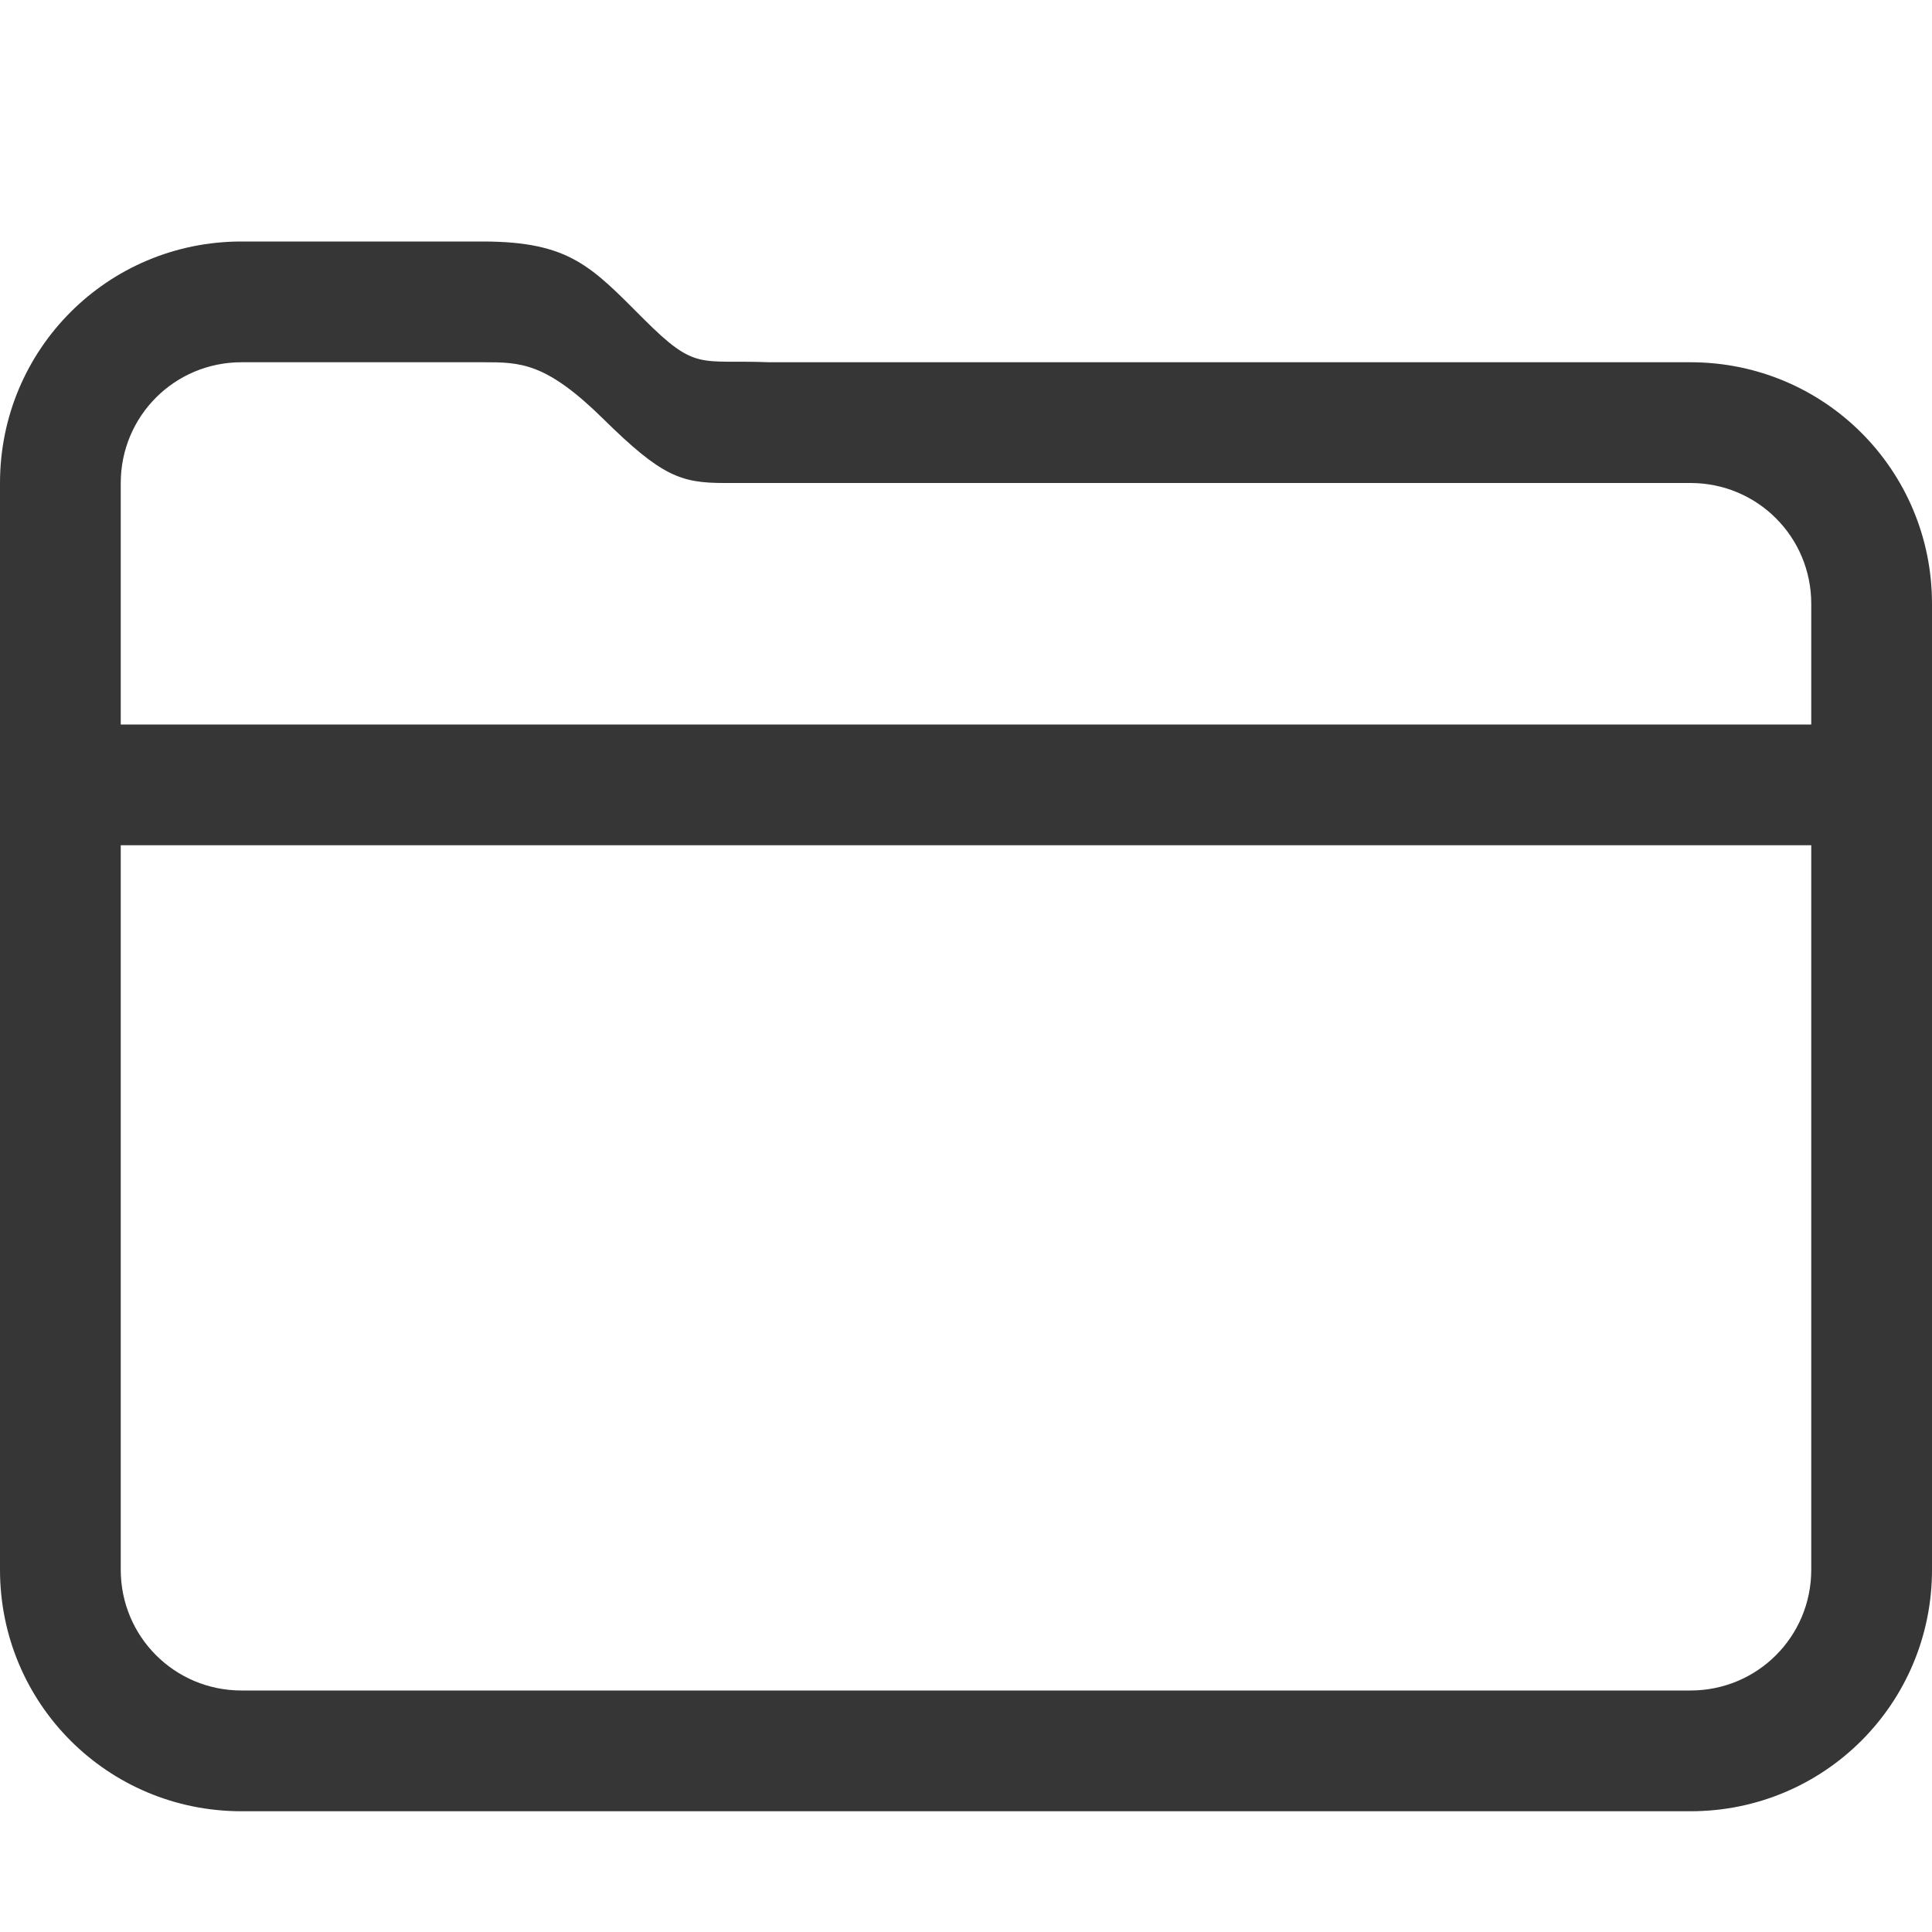
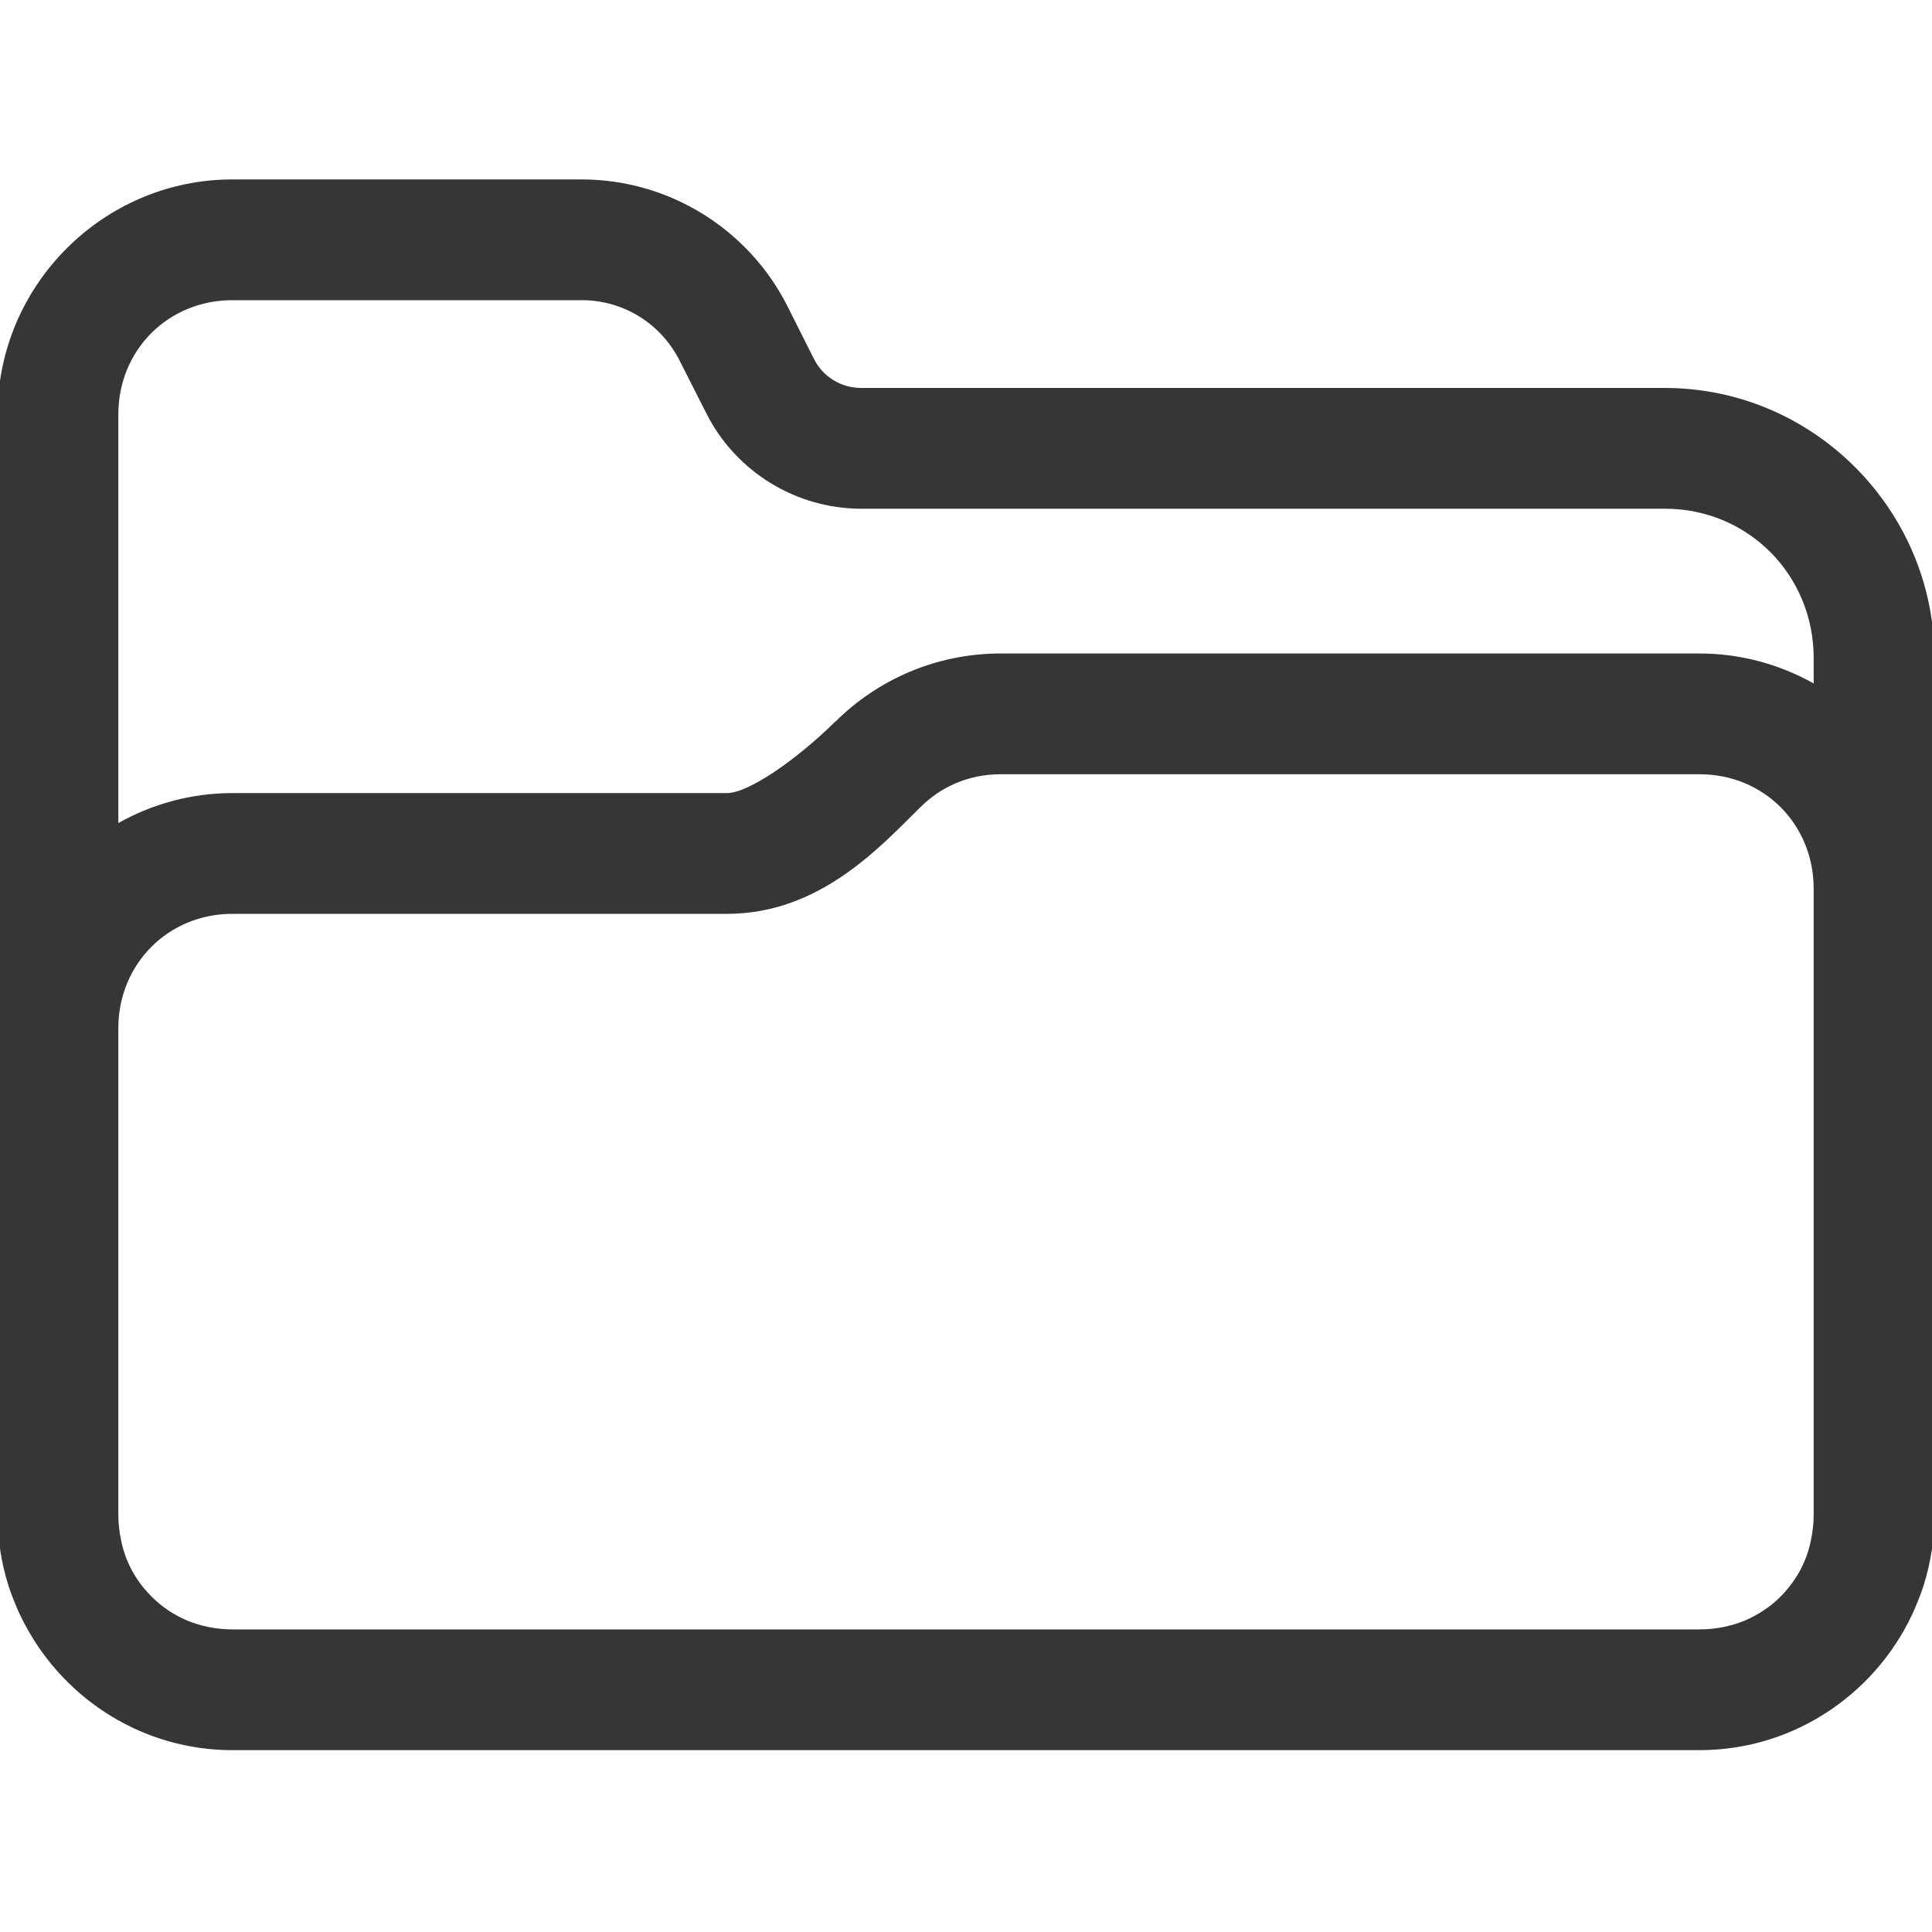
- <svg xmlns="http://www.w3.org/2000/svg" width="16" height="16" version="1.1" viewBox="0 0 16 16">
-   <defs>
+ <svg xmlns="http://www.w3.org/2000/svg" width="16" height="16" version="1.1" viewBox="0 0 16 16" id="svg1">
+   <defs id="defs1">
    <style id="current-color-scheme" type="text/css">.ColorScheme-Text { color:#363636; } .ColorScheme-Text { color:#363636; }</style>
  </defs>
-   <path d="m2 2c-1.108 0-2 0.892-2 2v9c0 1.108 0.892 2 2 2h12c1.108 0 2-0.892 2-2v-8c0-1.108-0.892-2-2-2h-2-5.629c-0.58-0.023-0.605 0.077-1.039-0.357-0.434-0.434-0.613-0.642-1.332-0.643h-2zm0 1h2c0.311-1.7e-6 0.52 1.383e-4 0.998 0.471 0.479 0.472 0.639 0.529 1 0.529h6.002 2c0.554 0 1 0.446 1 1v1h-14v-2c0-0.554 0.446-1 1-1zm-1 4h14v6c0 0.554-0.446 1-1 1h-12c-0.554 0-1-0.446-1-1v-6z" style="fill:currentColor" class="ColorScheme-Text" />
+   <path id="path6" style="color:#000000;fill:#363636;-inkscape-stroke:none" d="M 1.924 1.486 C 0.855 1.486 -0.02 2.363 -0.02 3.432 L -0.02 8.516 L -0.02 12.549 C -0.02 12.749 0.011 12.943 0.068 13.125 C 0.087 13.186 0.11 13.245 0.135 13.303 C 0.135 13.303 0.135 13.304 0.135 13.305 C 0.159 13.362 0.187 13.418 0.217 13.473 C 0.547 14.08 1.189 14.494 1.924 14.494 L 14.076 14.494 C 14.877 14.494 15.569 14.001 15.865 13.305 C 15.865 13.304 15.865 13.303 15.865 13.303 C 15.89 13.245 15.913 13.186 15.932 13.125 C 15.989 12.943 16.02 12.749 16.02 12.549 L 16.02 7.359 L 16.02 5.449 C 16.02 4.221 15.016 3.213 13.789 3.213 L 7.133 3.213 C 6.966 3.213 6.815 3.121 6.74 2.971 L 6.523 2.539 C 6.2 1.896 5.539 1.486 4.818 1.486 L 1.924 1.486 z M 1.924 2.486 L 4.818 2.486 C 5.162 2.486 5.474 2.679 5.629 2.988 L 5.848 3.42 C 6.091 3.905 6.59 4.213 7.133 4.213 L 13.789 4.213 C 14.475 4.213 15.02 4.76 15.02 5.449 L 15.02 5.66 C 14.74 5.503 14.418 5.412 14.076 5.412 L 8.285 5.412 C 7.754 5.412 7.268 5.628 6.918 5.977 L 6.918 5.975 C 6.601 6.289 6.199 6.568 6.021 6.568 L 1.924 6.568 C 1.582 6.568 1.26 6.659 0.98 6.816 L 0.98 3.432 C 0.98 2.898 1.394 2.486 1.924 2.486 z M 8.285 6.412 L 14.076 6.412 C 14.607 6.412 15.02 6.826 15.02 7.359 L 15.02 12.549 C 15.02 12.616 15.012 12.68 15 12.742 C 14.988 12.805 14.971 12.865 14.947 12.922 C 14.924 12.979 14.895 13.032 14.861 13.082 C 14.794 13.182 14.708 13.269 14.607 13.336 C 14.557 13.369 14.504 13.398 14.447 13.422 C 14.391 13.445 14.332 13.462 14.27 13.475 C 14.207 13.487 14.143 13.494 14.076 13.494 L 1.924 13.494 C 1.858 13.494 1.793 13.487 1.73 13.475 C 1.668 13.462 1.609 13.445 1.553 13.422 C 1.496 13.398 1.443 13.369 1.393 13.336 C 1.342 13.302 1.296 13.263 1.254 13.221 C 1.212 13.178 1.172 13.132 1.139 13.082 C 1.105 13.032 1.076 12.979 1.053 12.922 C 1.029 12.865 1.012 12.805 1 12.742 C 0.988 12.68 0.98 12.616 0.98 12.549 L 0.98 8.516 C 0.98 7.982 1.394 7.568 1.924 7.568 L 6.021 7.568 C 6.784 7.568 7.28 7.023 7.621 6.686 C 7.791 6.516 8.022 6.412 8.285 6.412 z " />
</svg>
